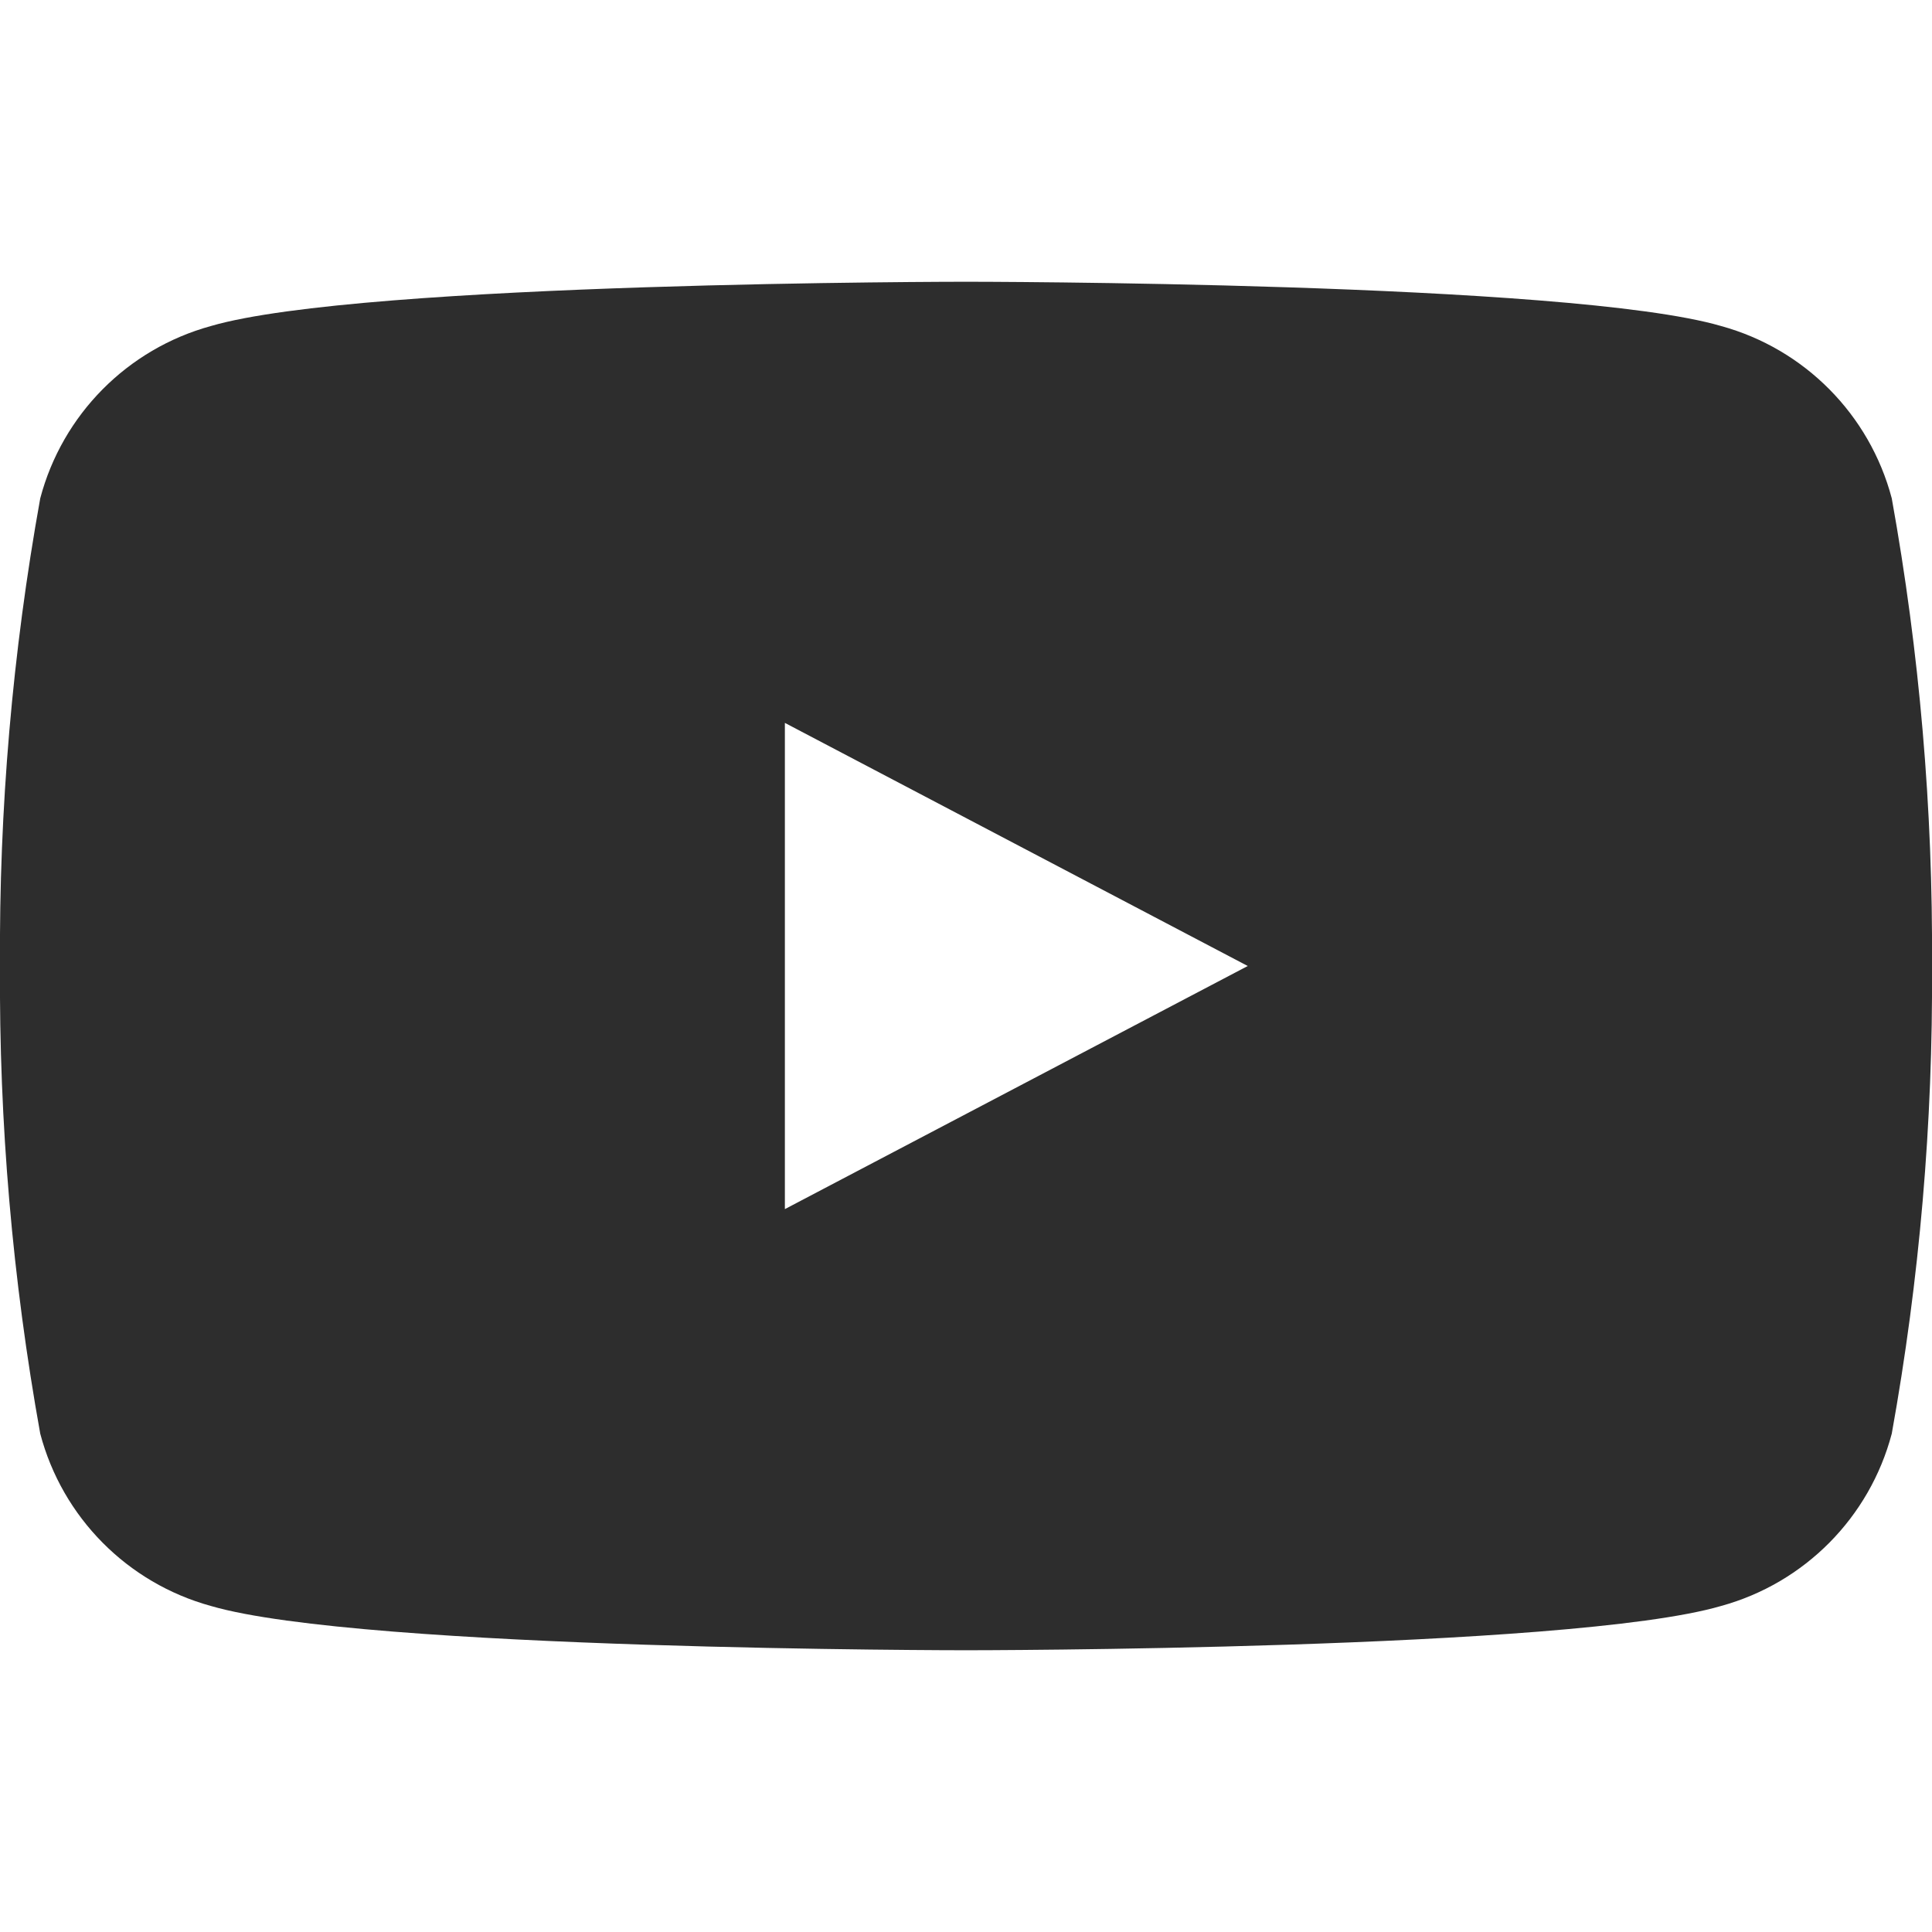
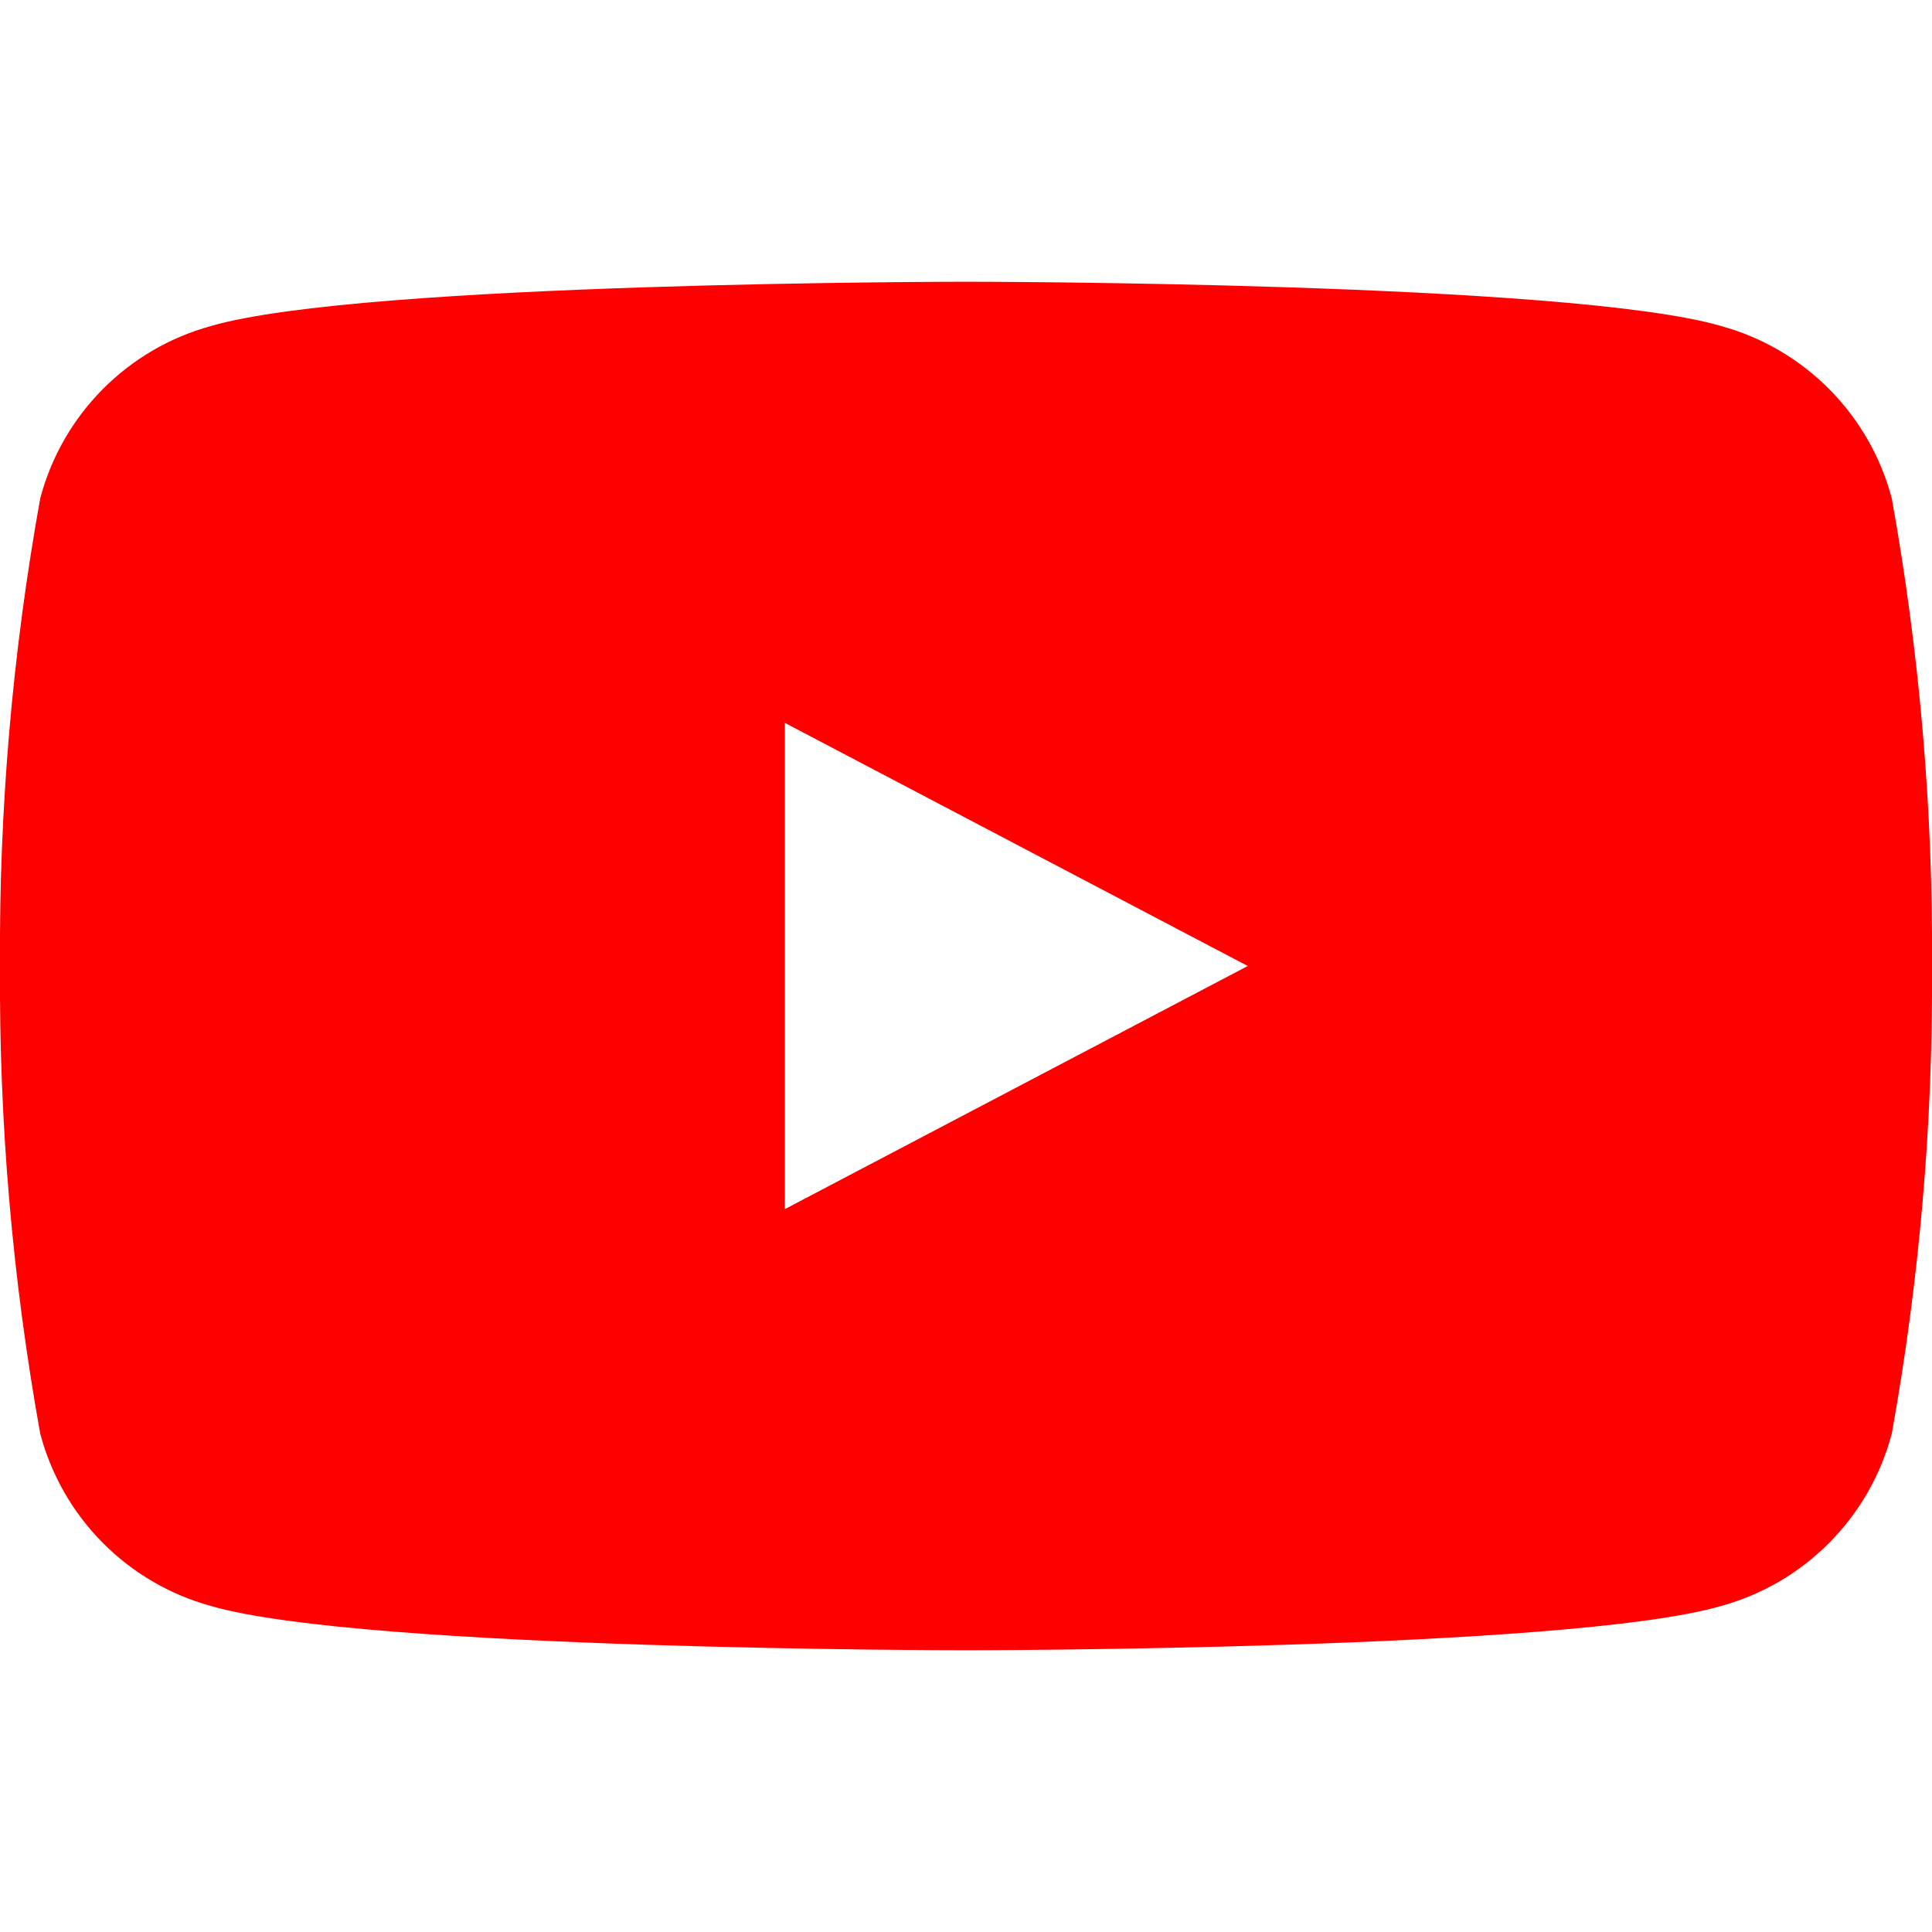
- <svg xmlns="http://www.w3.org/2000/svg" viewBox="0 0 24 24" fill="#2d2d2d">
+ <svg xmlns="http://www.w3.org/2000/svg" viewBox="0 0 24 24" fill="#FF0000">
  <path d="M23.5 6.19a3.02 3.02 0 0 0-2.12-2.14C19.5 3.5 12 3.5 12 3.5s-7.5 0-9.38.55A3.02 3.02 0 0 0 .5 6.19 31.6 31.6 0 0 0 0 12a31.6 31.6 0 0 0 .5 5.81 3.02 3.02 0 0 0 2.12 2.14c1.88.55 9.38.55 9.38.55s7.5 0 9.38-.55a3.02 3.02 0 0 0 2.12-2.14A31.6 31.6 0 0 0 24 12a31.6 31.6 0 0 0-.5-5.81zM9.75 15.02V8.98L15.5 12l-5.75 3.02z" />
</svg>
